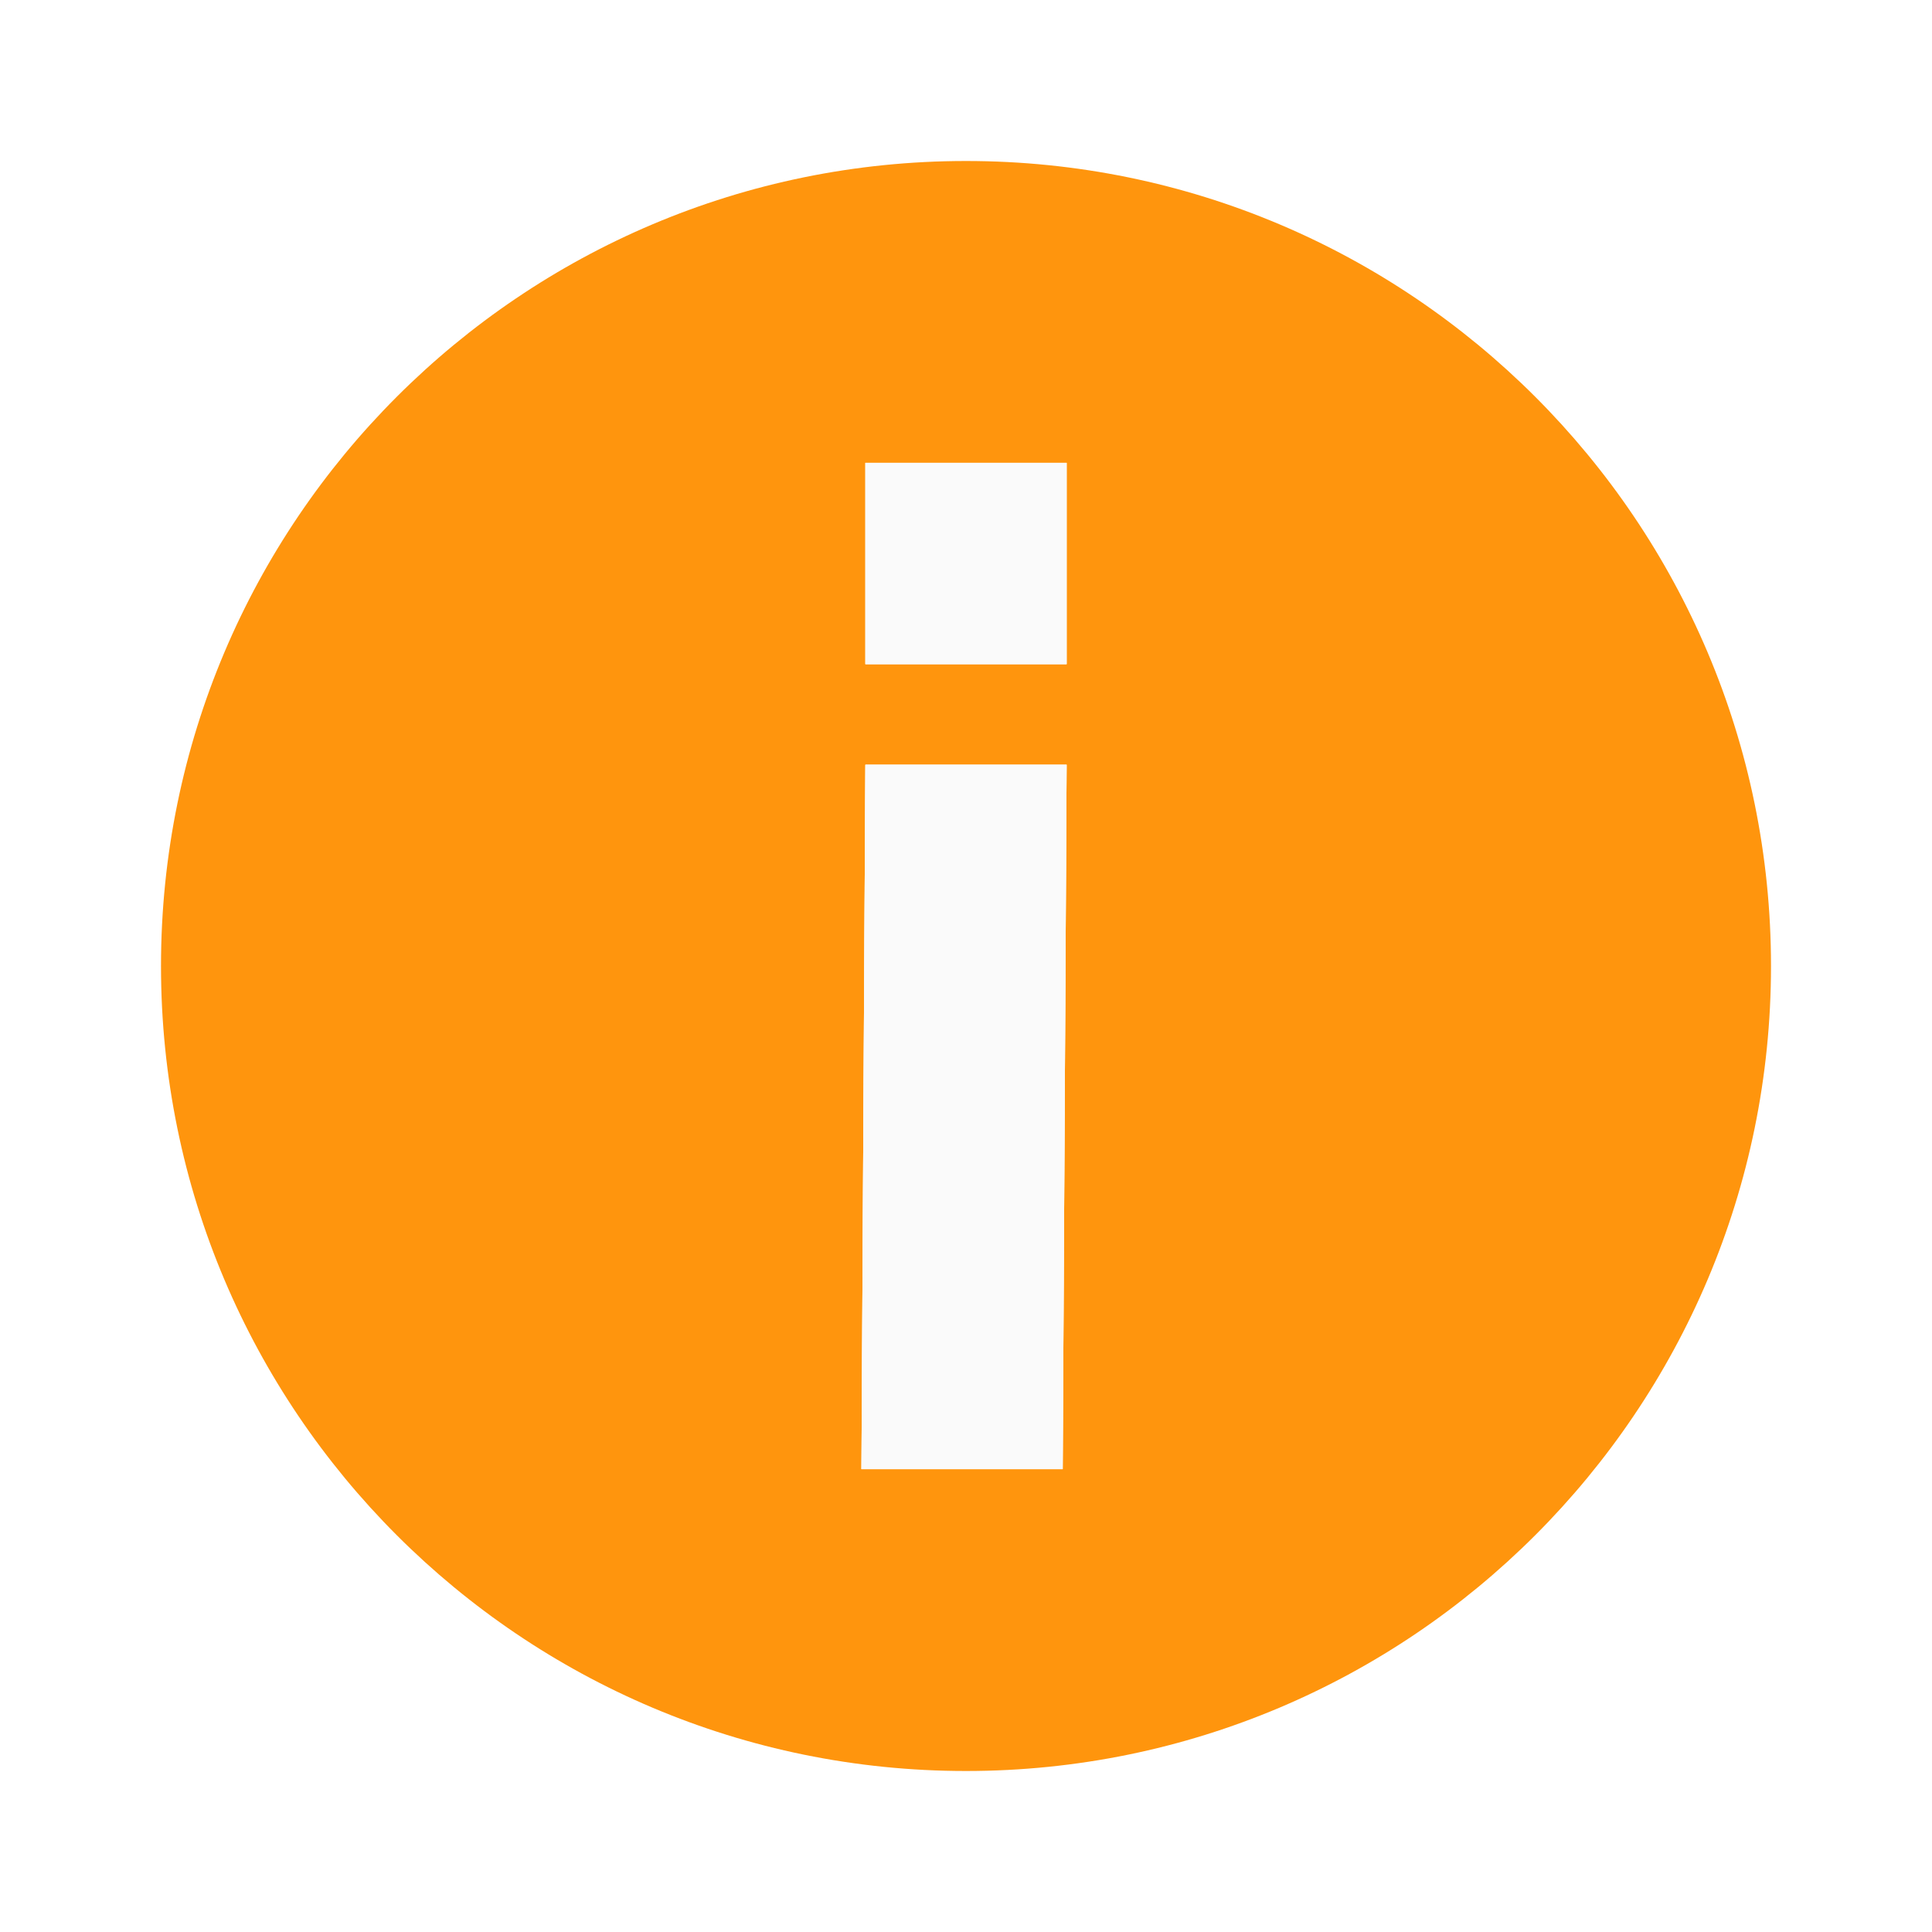
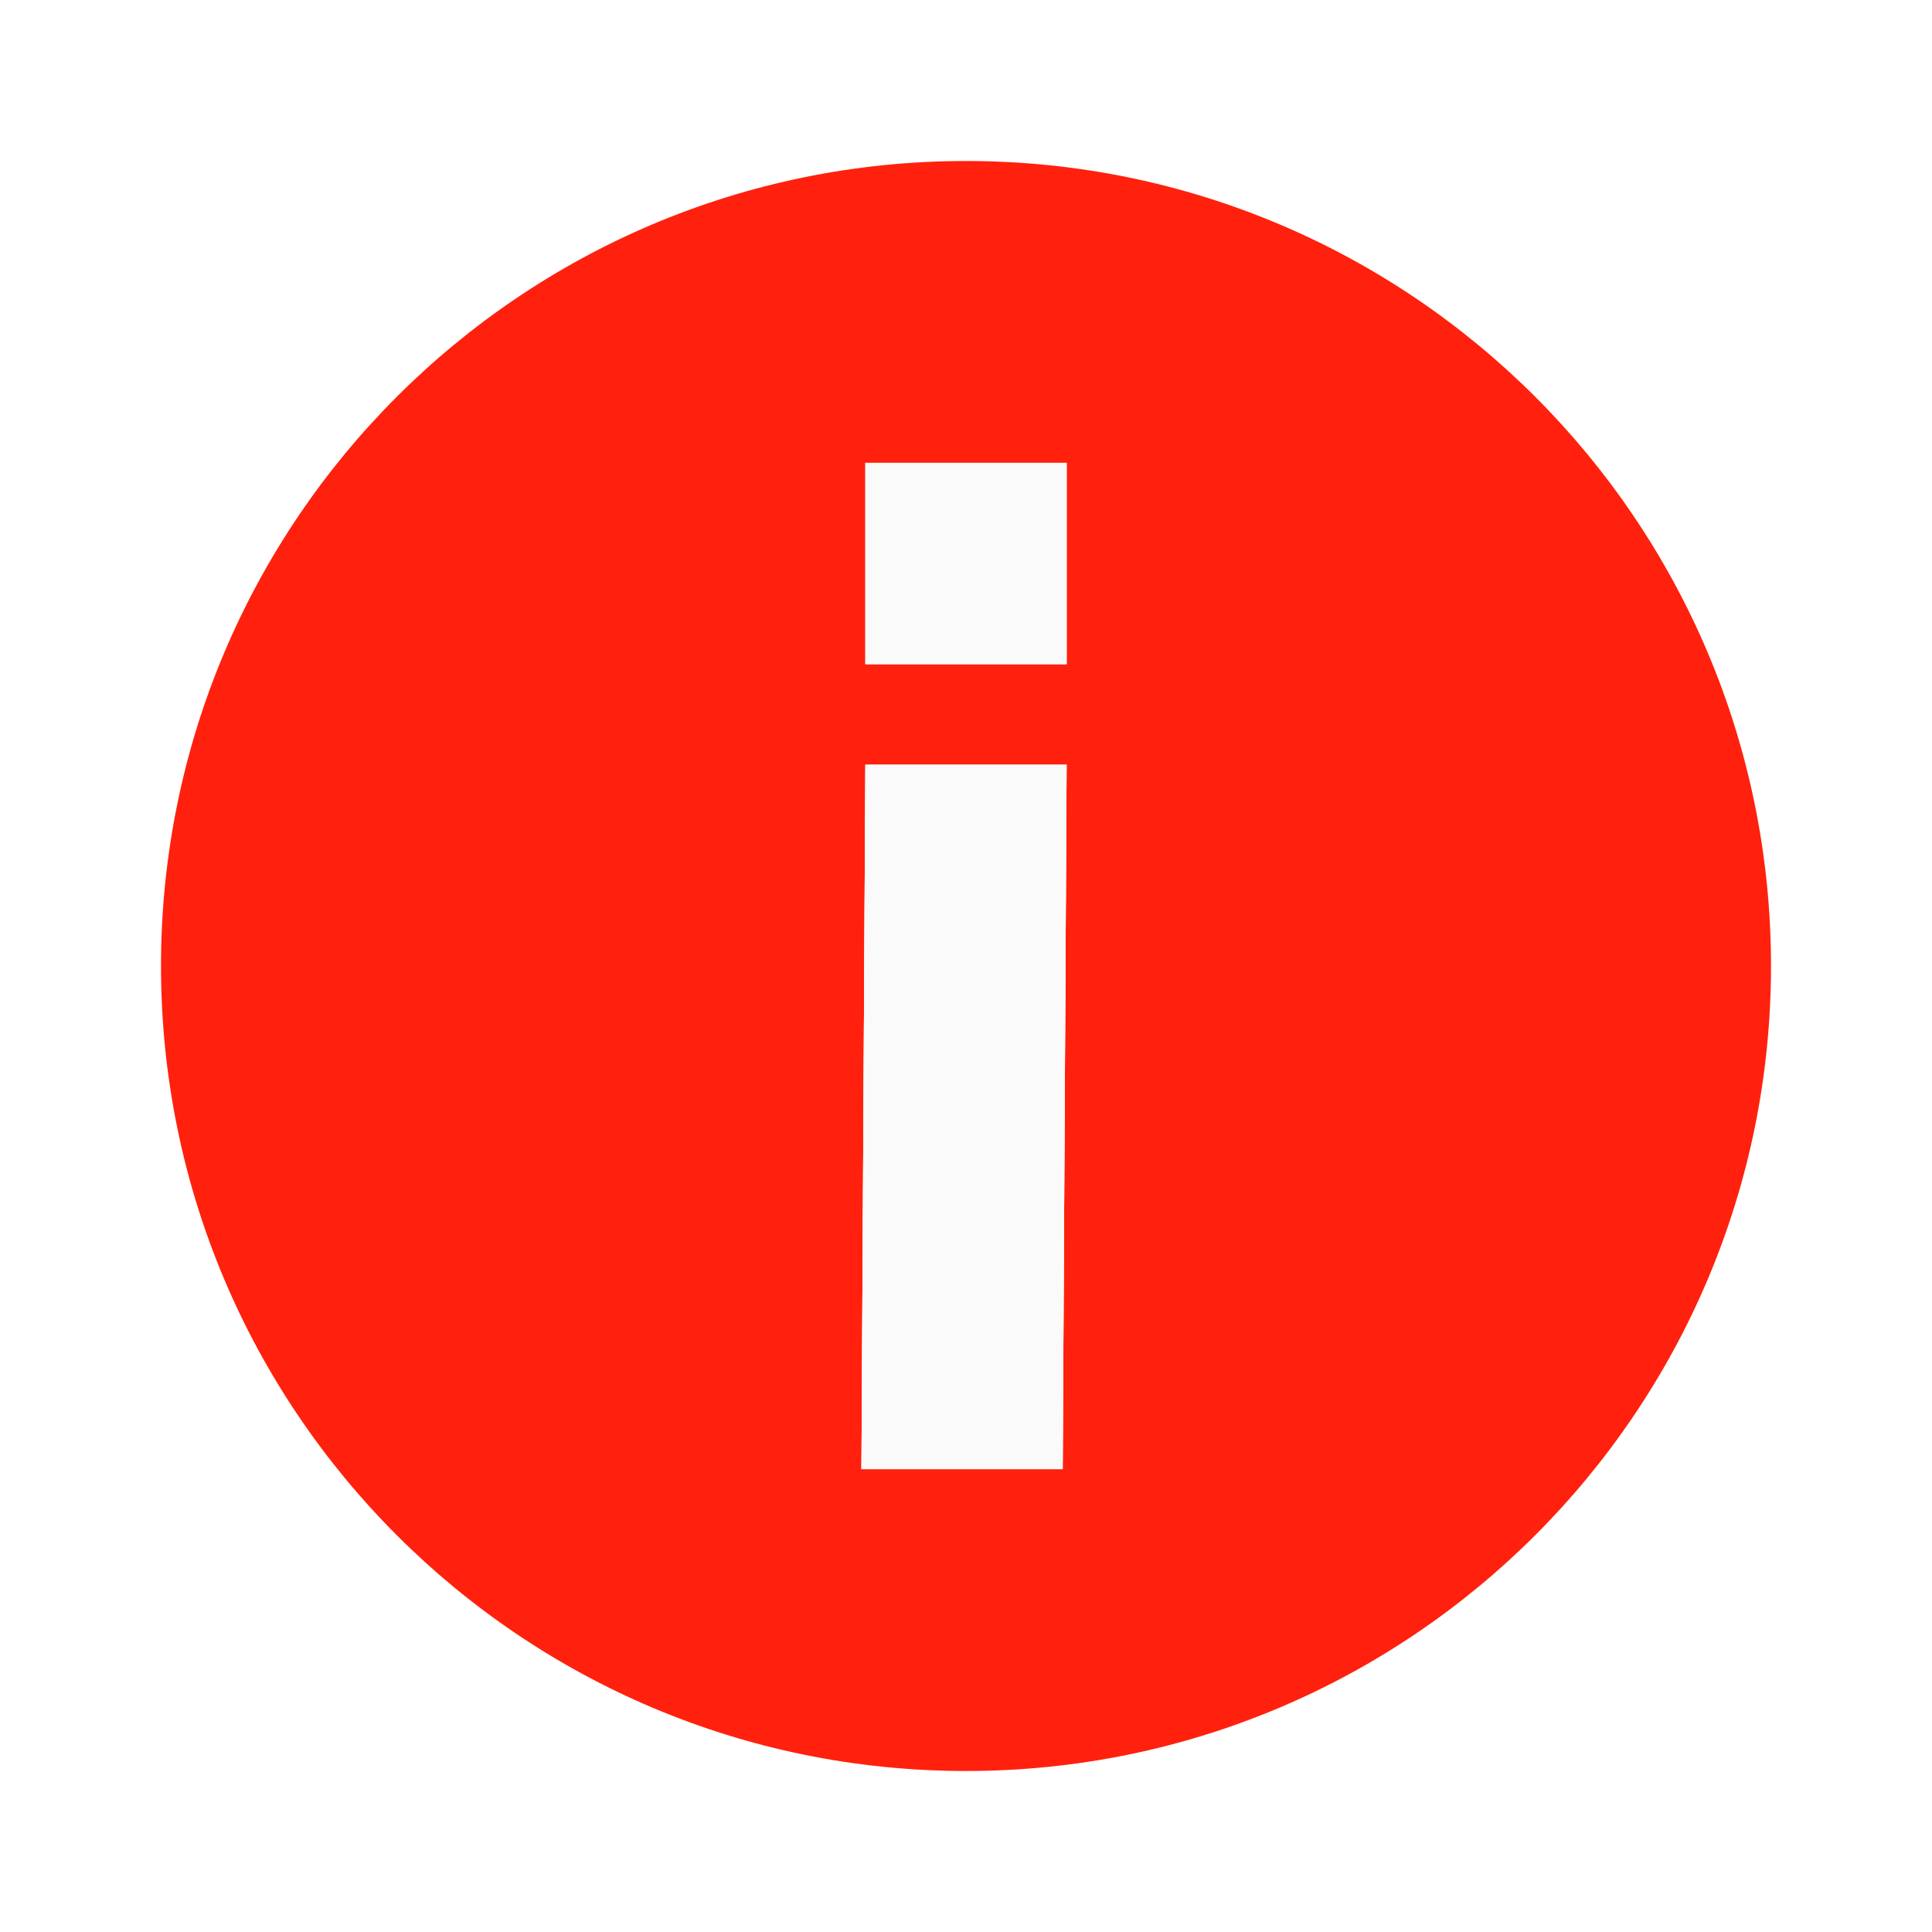
<svg xmlns="http://www.w3.org/2000/svg" width="48" height="48" viewBox="0 0 48 48" id="svg2" version="1.1">
  <defs id="defs8" />
  <g id="layer1" transform="translate(-384,-1004.362)" style="display:inline">
-     <path style="color:#000000;display:inline;overflow:visible;visibility:visible;opacity:1;fill:#ff950d;fill-opacity:1;fill-rule:evenodd;stroke:none;stroke-width:3.543;stroke-linecap:round;stroke-linejoin:round;stroke-miterlimit:4;stroke-dasharray:none;stroke-dashoffset:0;stroke-opacity:1;marker:none;enable-background:accumulate" d="m 408,1008.362 a 20,20 0 0 0 -20,20 20,20 0 0 0 20,20 20,20 0 0 0 20,-20 20,20 0 0 0 -20,-20 z m -2.5,7.5 h 5 v 5 h -5 z m 0,7.5 h 5 l -0.098,17.5 h -5 z" id="circle6298" />
+     <path style="color:#000000;display:inline;overflow:visible;visibility:visible;opacity:1;fill:#ff210d;fill-opacity:1;fill-rule:evenodd;stroke:none;stroke-width:3.543;stroke-linecap:round;stroke-linejoin:round;stroke-miterlimit:4;stroke-dasharray:none;stroke-dashoffset:0;stroke-opacity:1;marker:none;enable-background:accumulate" d="m 408,1008.362 a 20,20 0 0 0 -20,20 20,20 0 0 0 20,20 20,20 0 0 0 20,-20 20,20 0 0 0 -20,-20 z m -2.5,7.5 h 5 v 5 h -5 z m 0,7.5 h 5 l -0.098,17.5 h -5 z" id="circle6298" />
    <g id="g4776" style="font-style:normal;font-variant:normal;font-weight:bold;font-stretch:normal;font-size:11.441px;line-height:125%;font-family:'Bitstream Vera Sans';-inkscape-font-specification:'Bitstream Vera Sans Bold';text-align:start;letter-spacing:0px;word-spacing:0px;writing-mode:lr-tb;text-anchor:start;display:inline;fill:#fafafa;fill-opacity:1;fill-rule:evenodd;stroke:none" transform="matrix(2.5,0,0,2.5,388,1008.362)">
      <path style="fill:#fafafa;fill-opacity:1" id="path4778" d="m 7,6 h 2 l -0.039,7 h -2 L 7,6 M 7,3 H 9 V 5 H 7 V 3" />
    </g>
    <g transform="matrix(2.5,0,0,2.5,388,1008.362)" style="font-style:normal;font-variant:normal;font-weight:bold;font-stretch:normal;font-size:11.441px;line-height:125%;font-family:'Bitstream Vera Sans';-inkscape-font-specification:'Bitstream Vera Sans Bold';text-align:start;letter-spacing:0px;word-spacing:0px;writing-mode:lr-tb;text-anchor:start;display:inline;fill:#fafafa;fill-opacity:1;fill-rule:evenodd;stroke:none" id="g6952">
      <path d="m 7,6 h 2 l -0.039,7 h -2 L 7,6 M 7,3 H 9 V 5 H 7 V 3" id="path6950" style="fill:#fafafa;fill-opacity:1" />
    </g>
  </g>
</svg>
